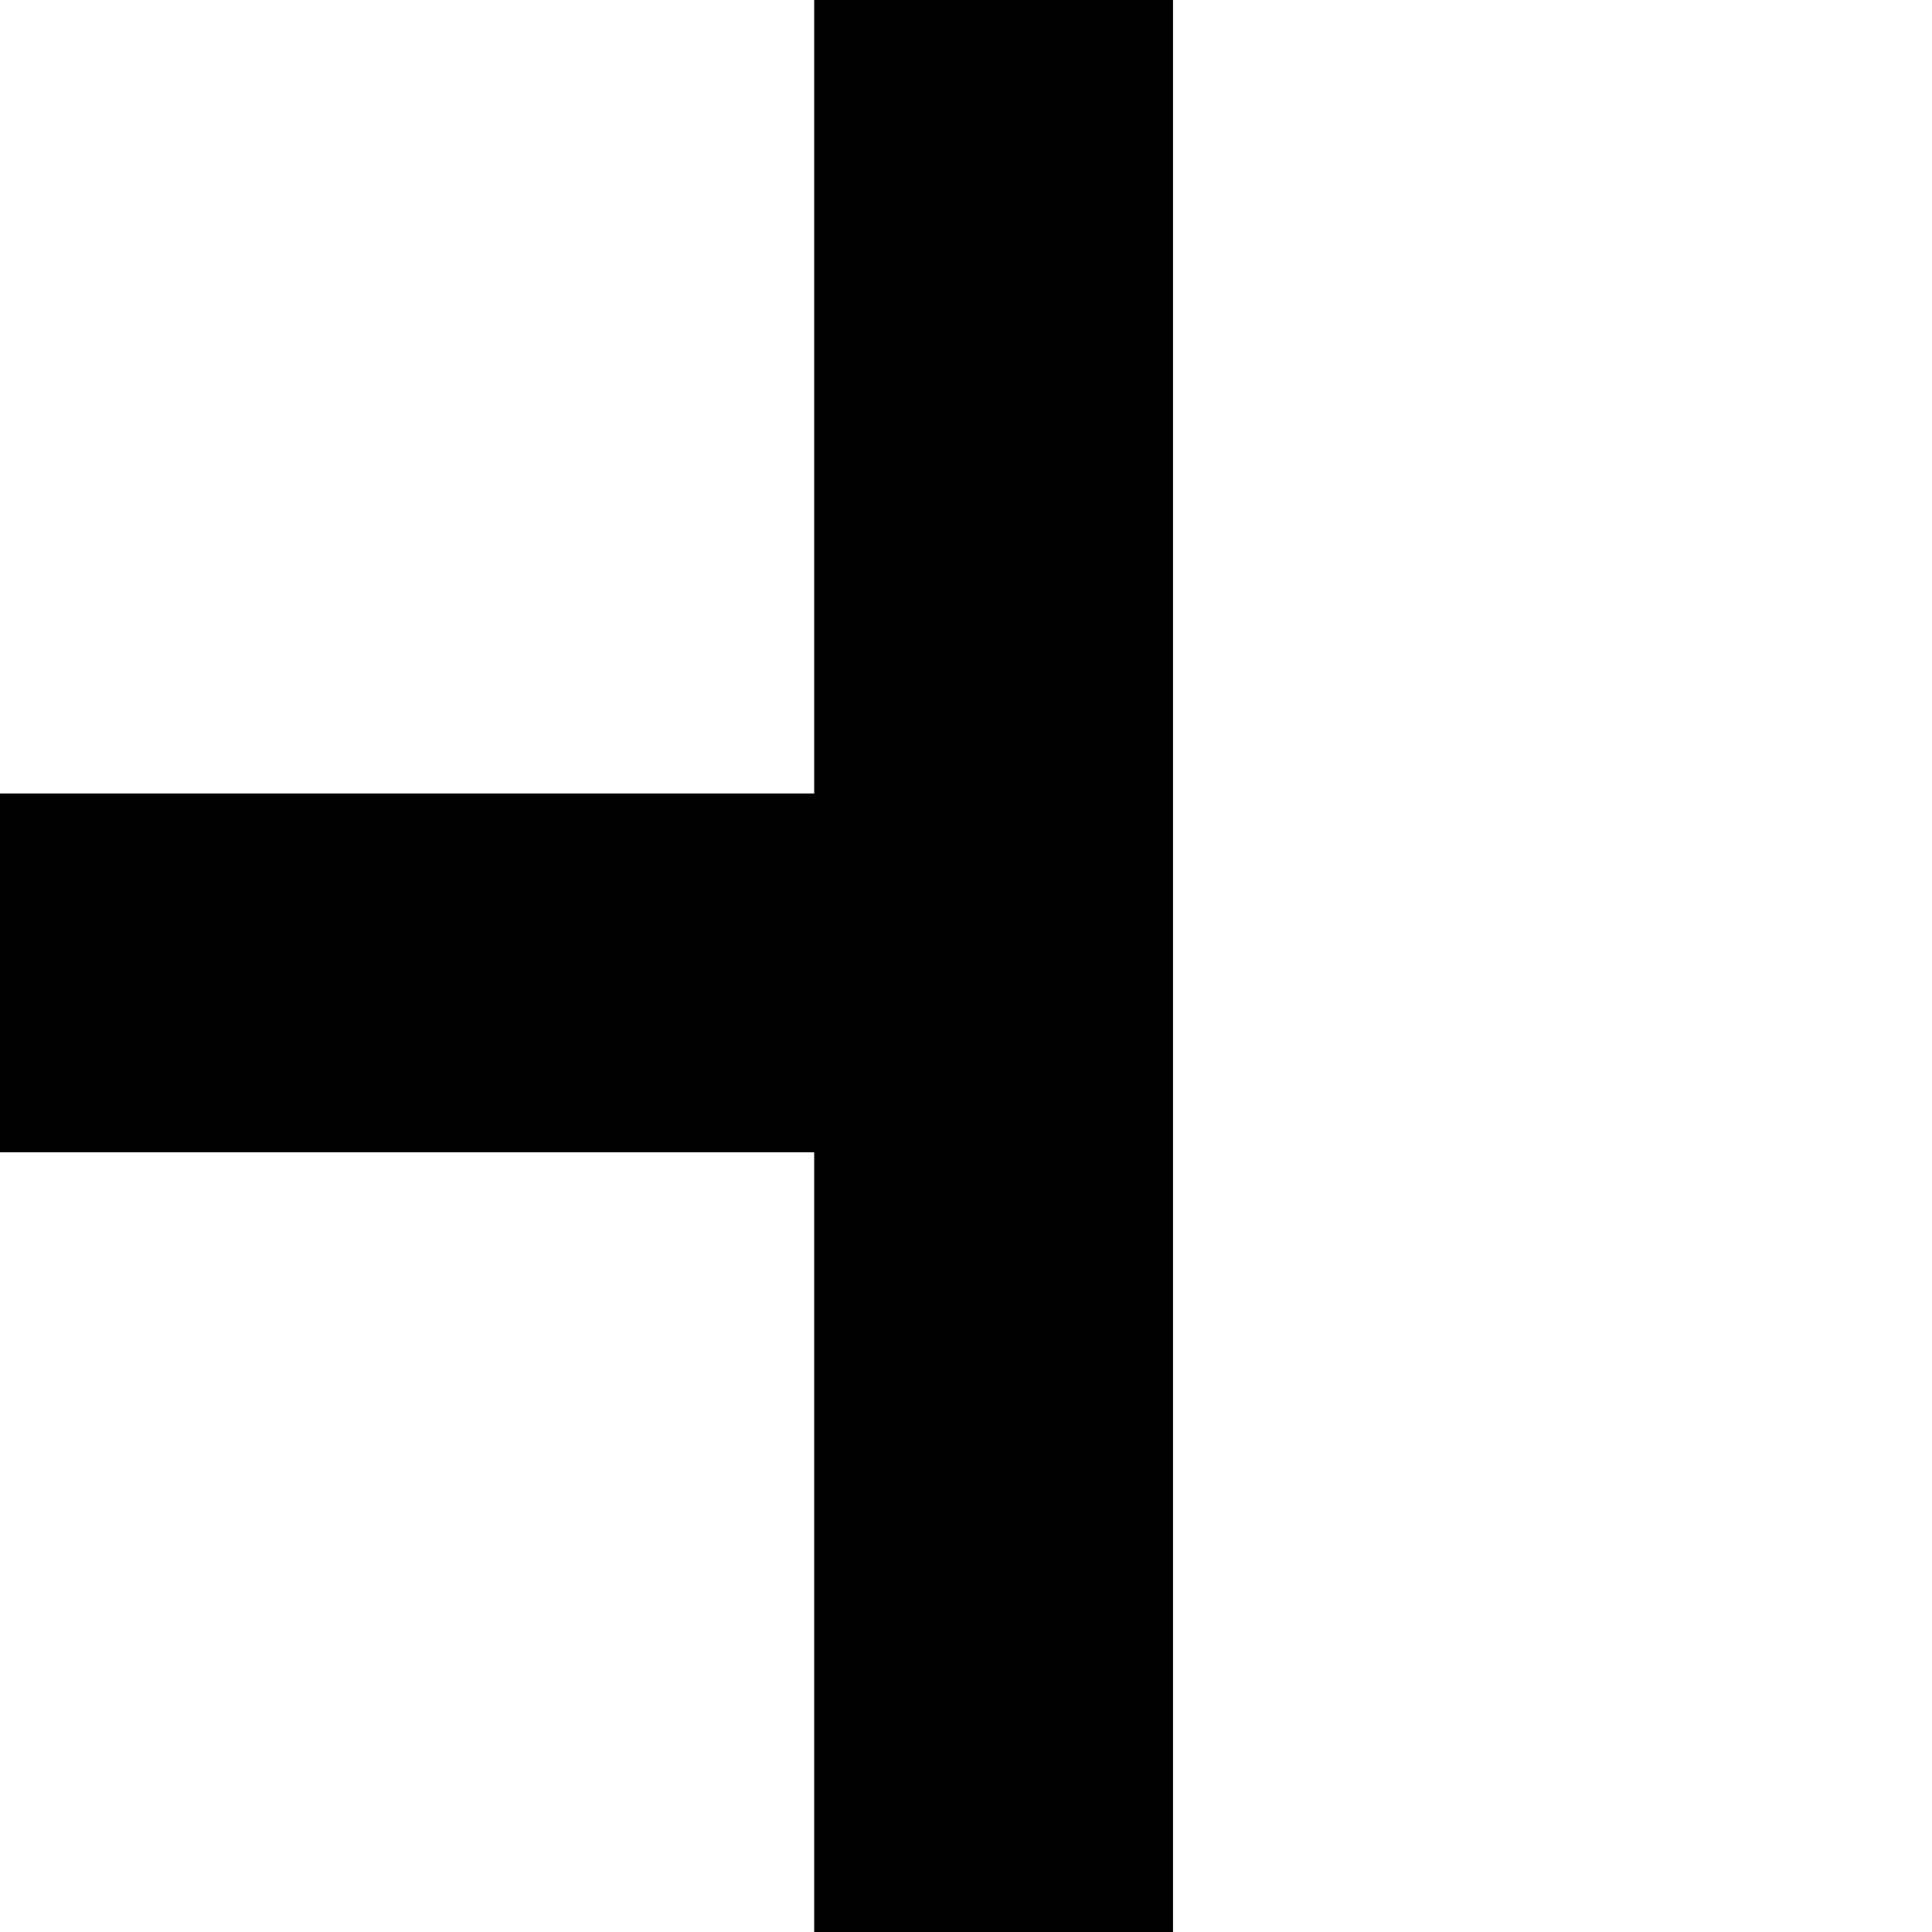
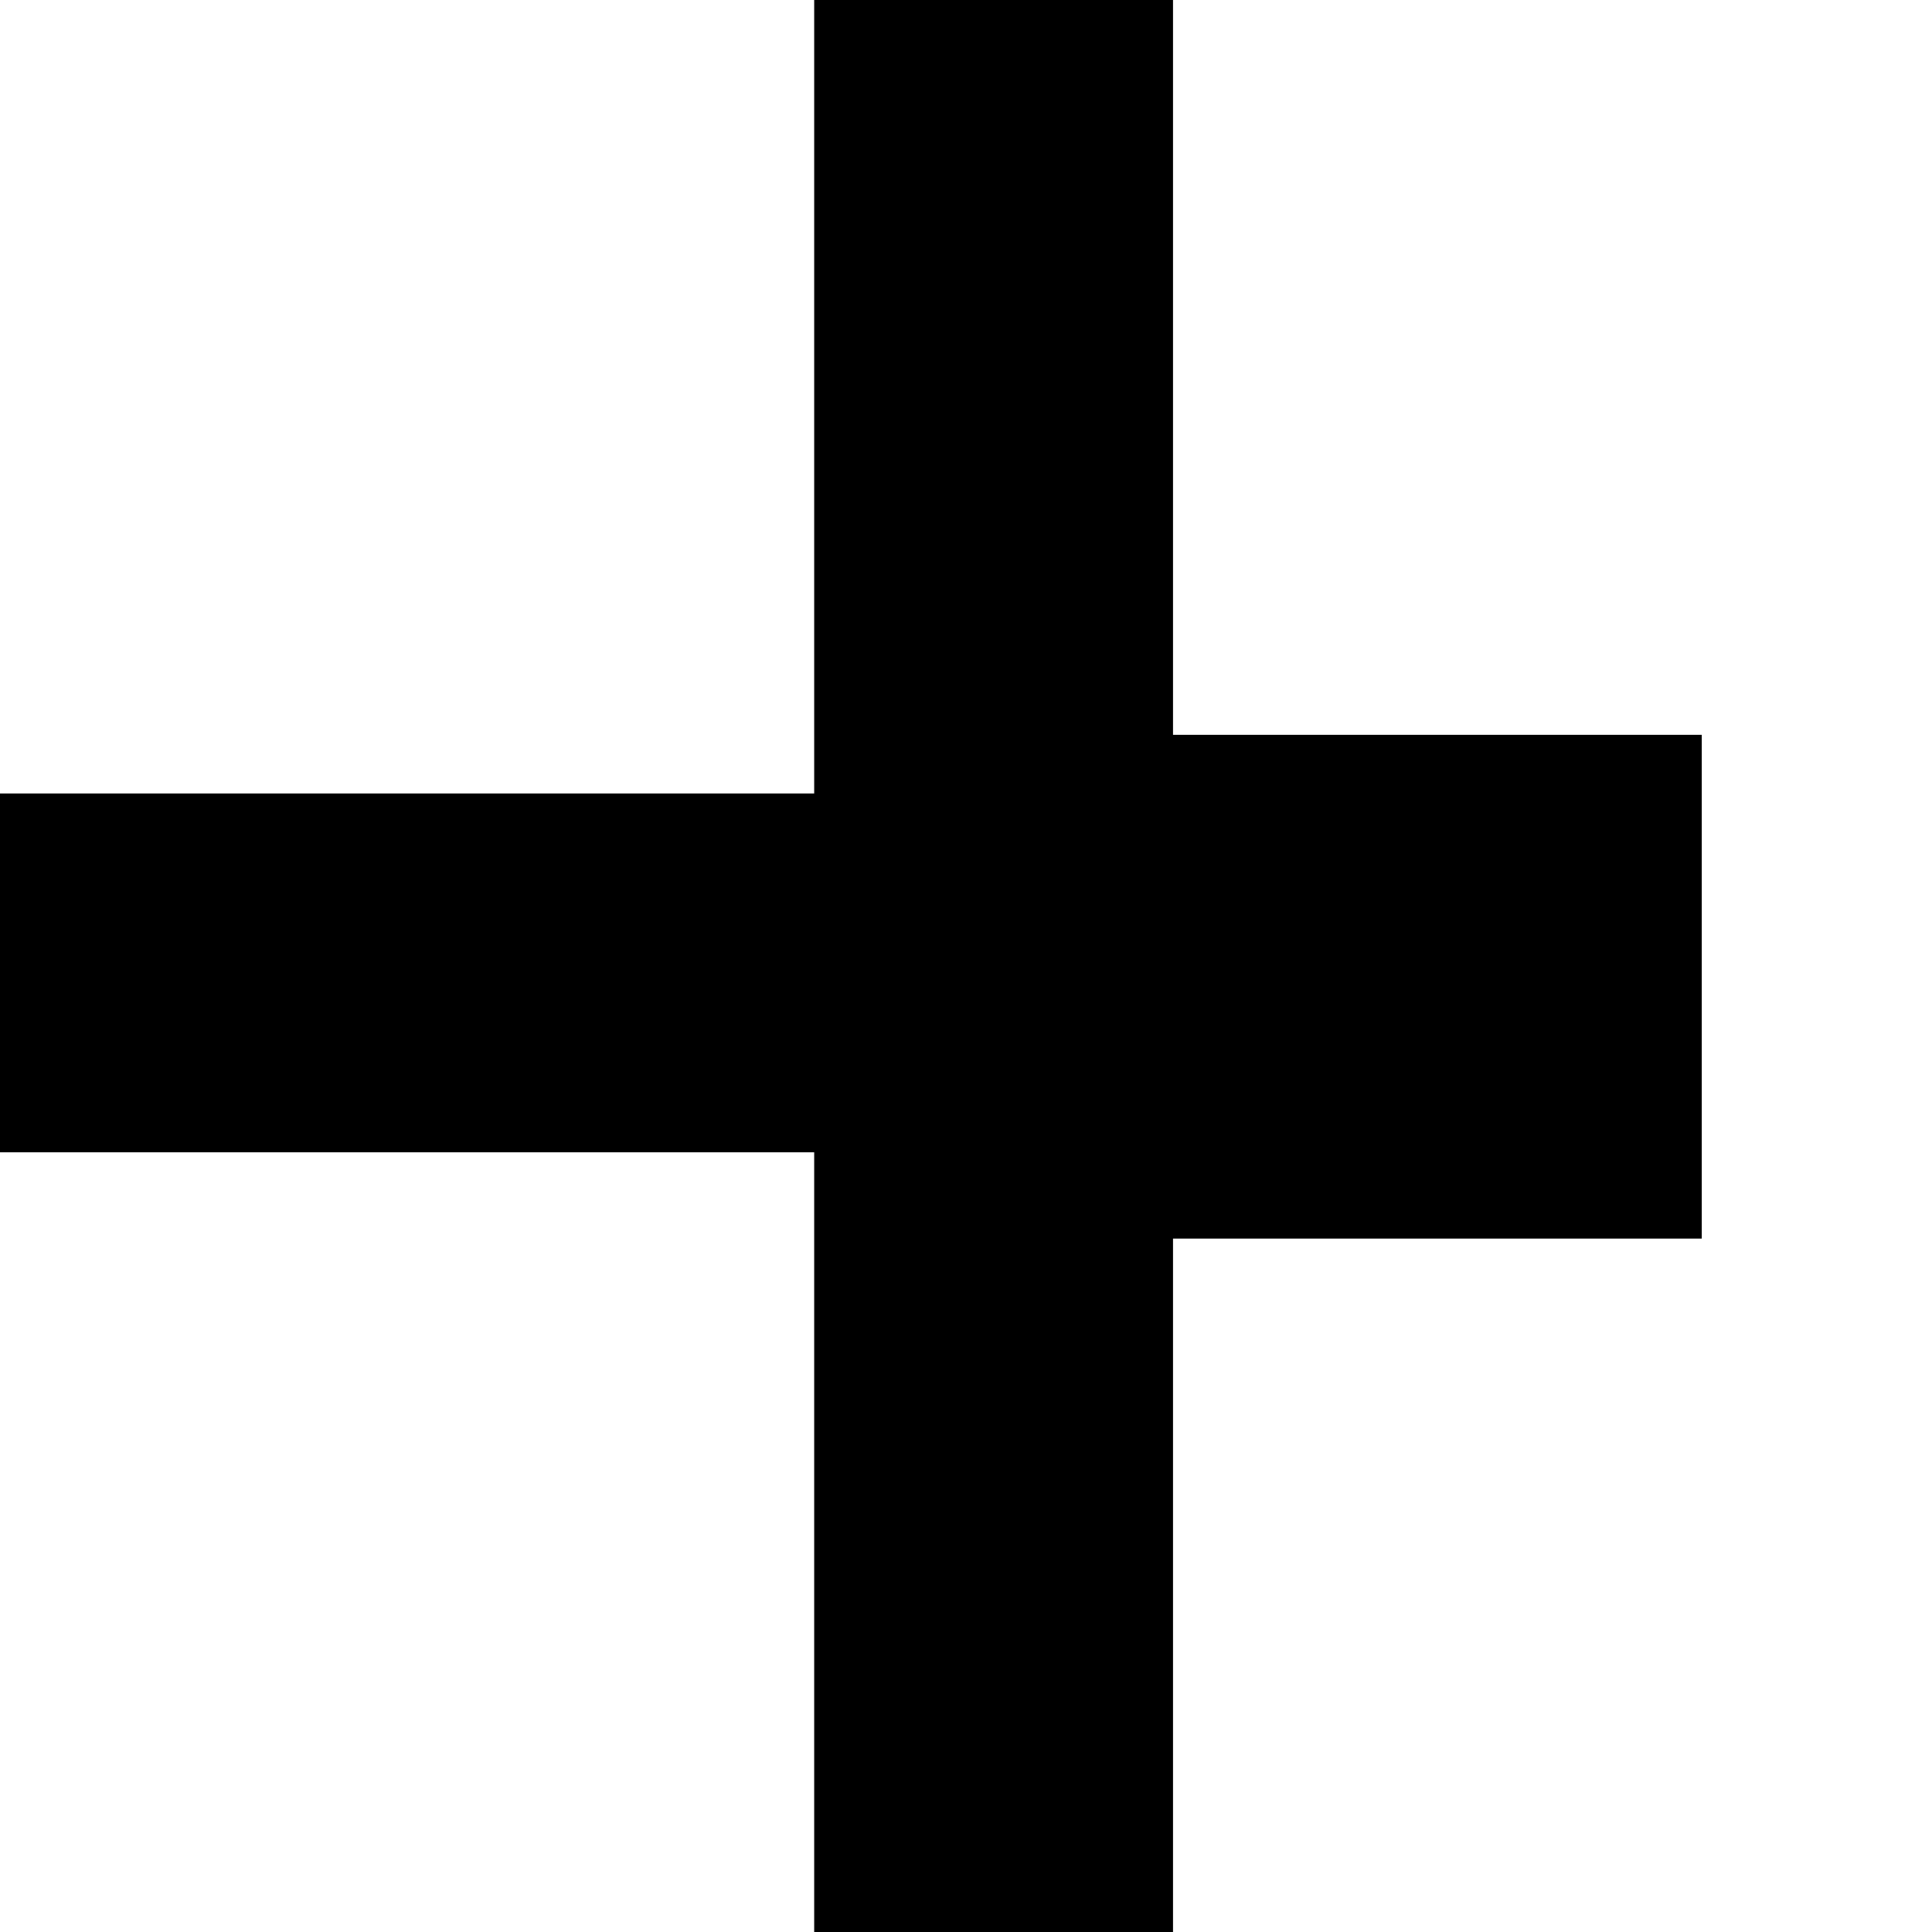
<svg xmlns="http://www.w3.org/2000/svg" width="100" height="100" viewBox="0 0 26.458 26.458" version="1.1" id="svg8">
  <defs id="defs2" />
  <g id="layer1" transform="translate(0,-270.5417)">
    <rect style="fill:#000000;fill-opacity:1;stroke:none;stroke-width:0.265;stroke-linejoin:round;stroke-miterlimit:4;stroke-dasharray:none" id="rect4520" width="31.561" height="4.914" x="-299.457" y="11.15" transform="rotate(-90)" />
    <rect style="fill:#000000;fill-opacity:1;stroke:none;stroke-width:0.195;stroke-linejoin:round;stroke-miterlimit:4;stroke-dasharray:none" id="rect4520-9-6" width="17.198" height="4.914" x="-15.875" y="-286.322" transform="scale(-1)" />
+     <rect style="fill:#000000;fill-rule:evenodd;stroke:#000000;stroke-width:0.284px;stroke-linecap:butt;stroke-linejoin:miter;stroke-opacity:1" id="rect821" width="6.615" height="11.741" x="-287.362" y="11.422" transform="rotate(-90)" />
  </g>
</svg>
